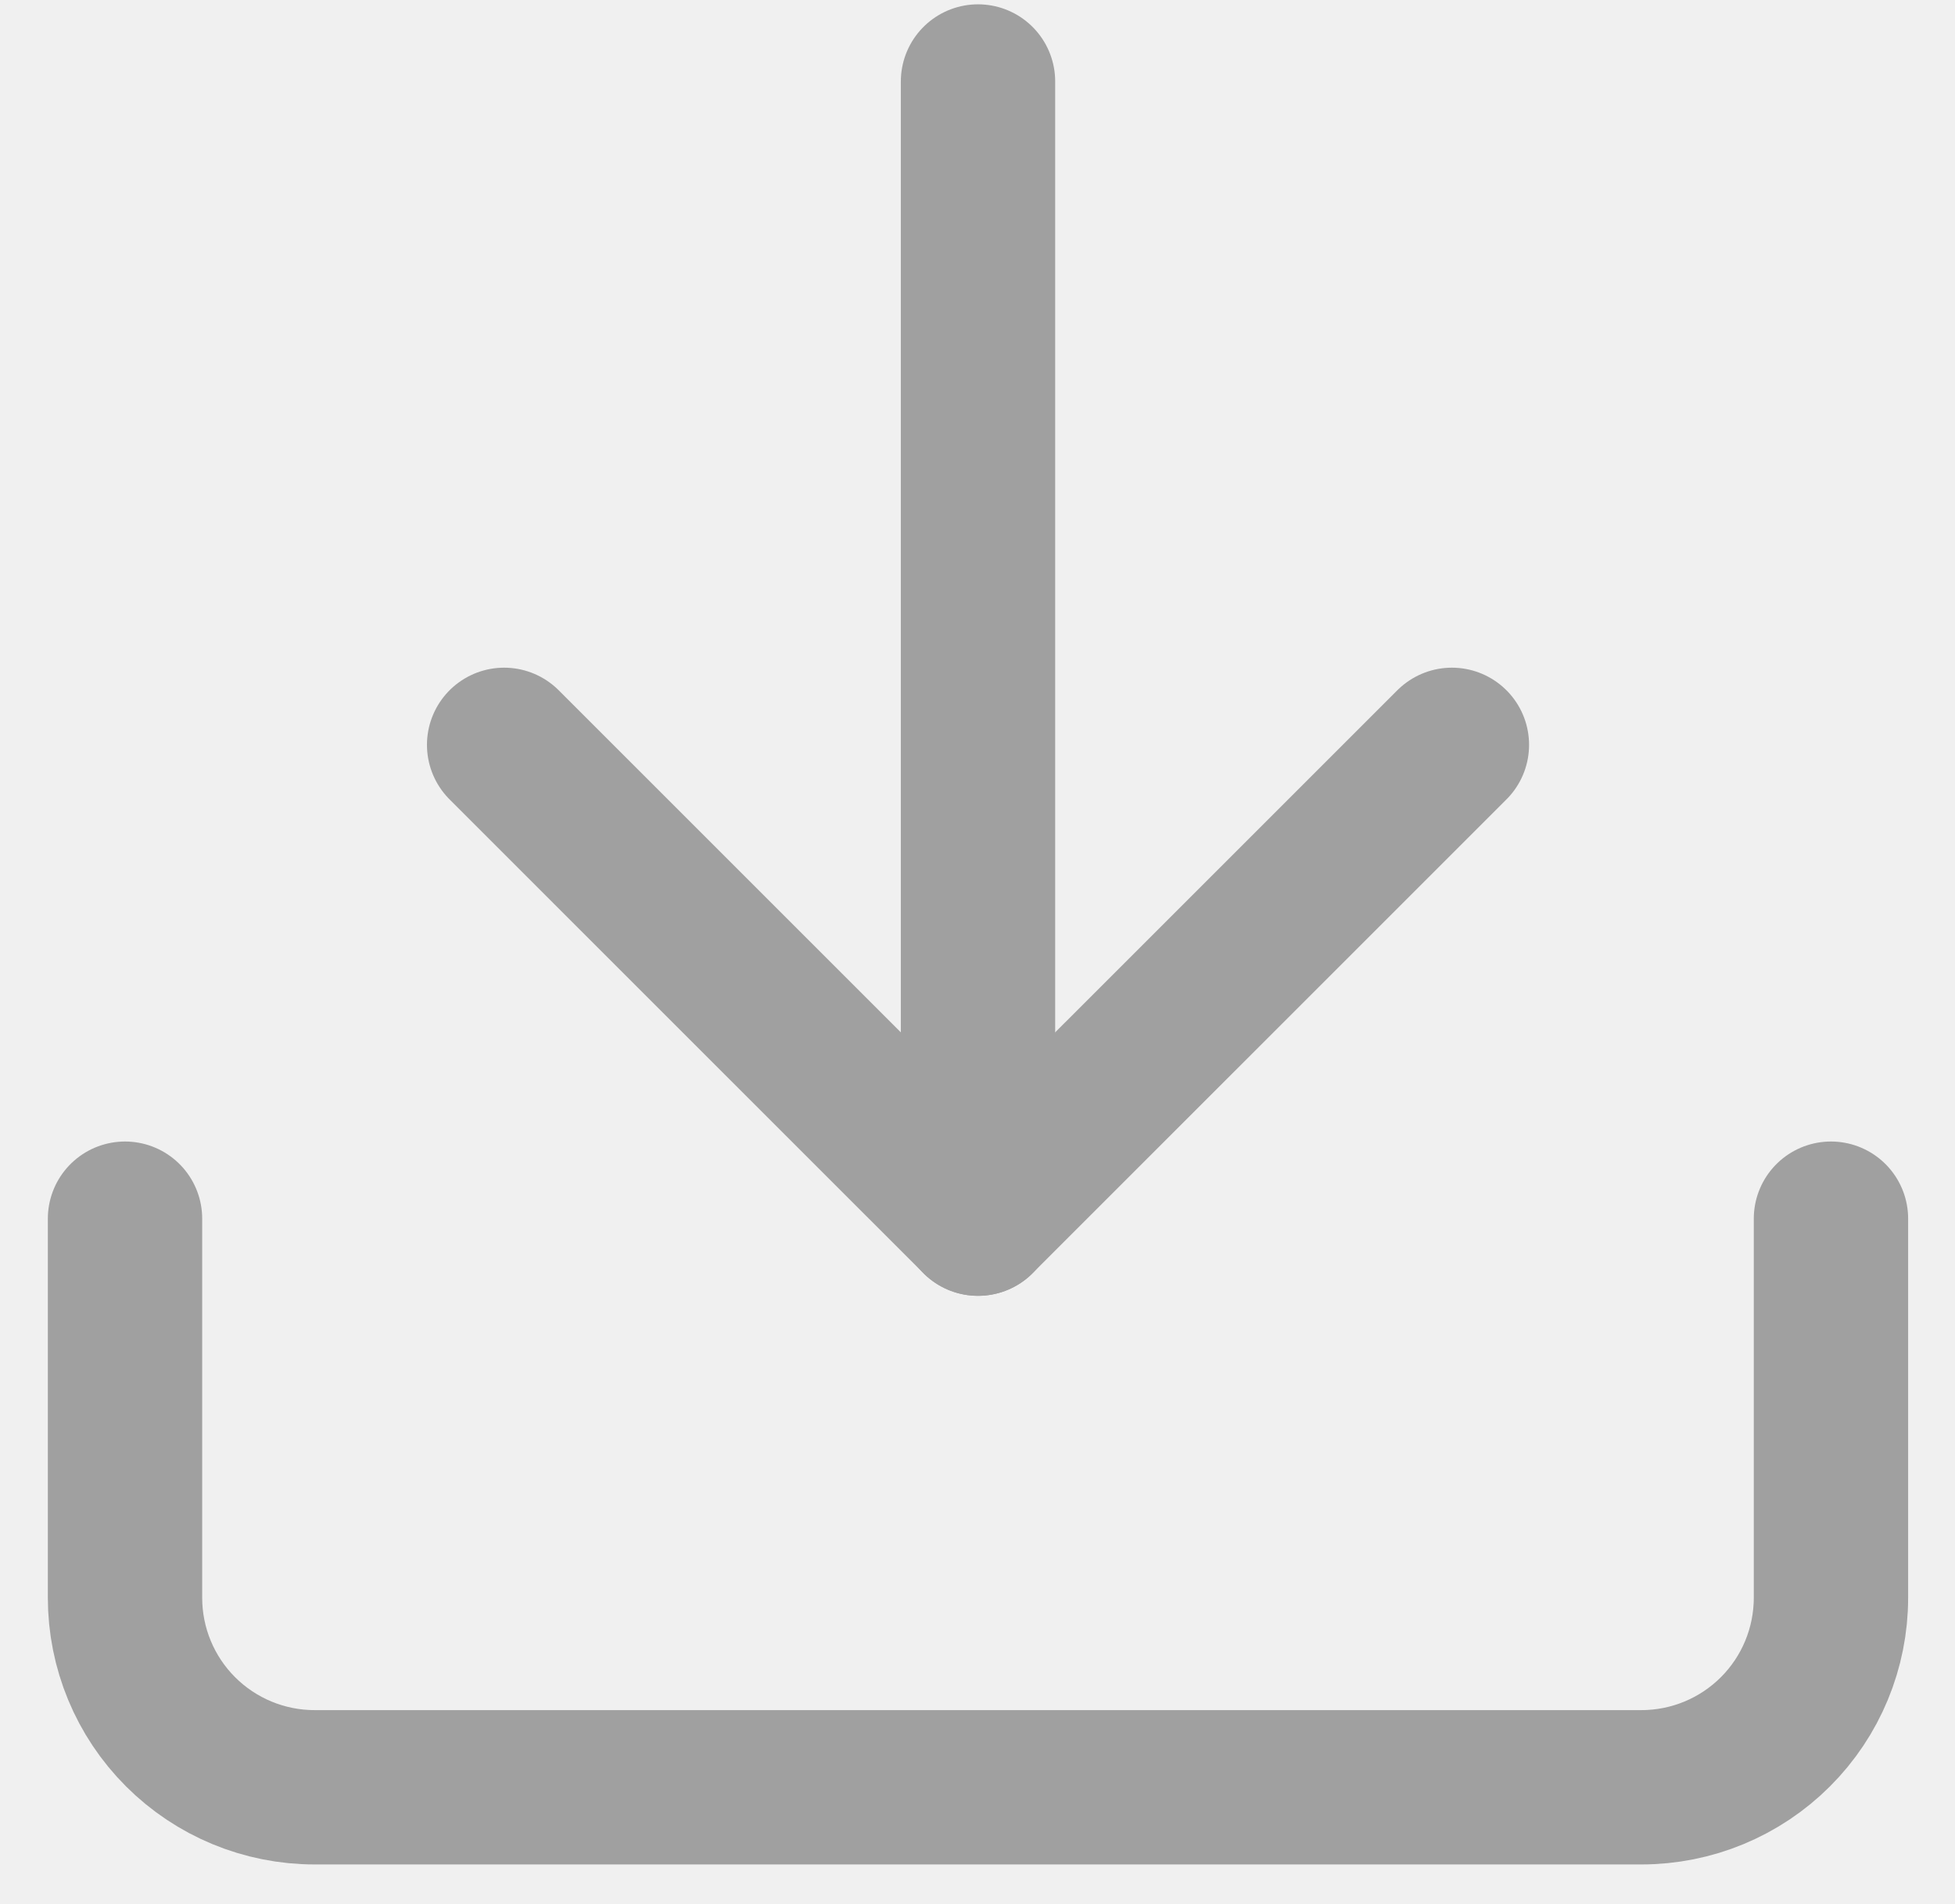
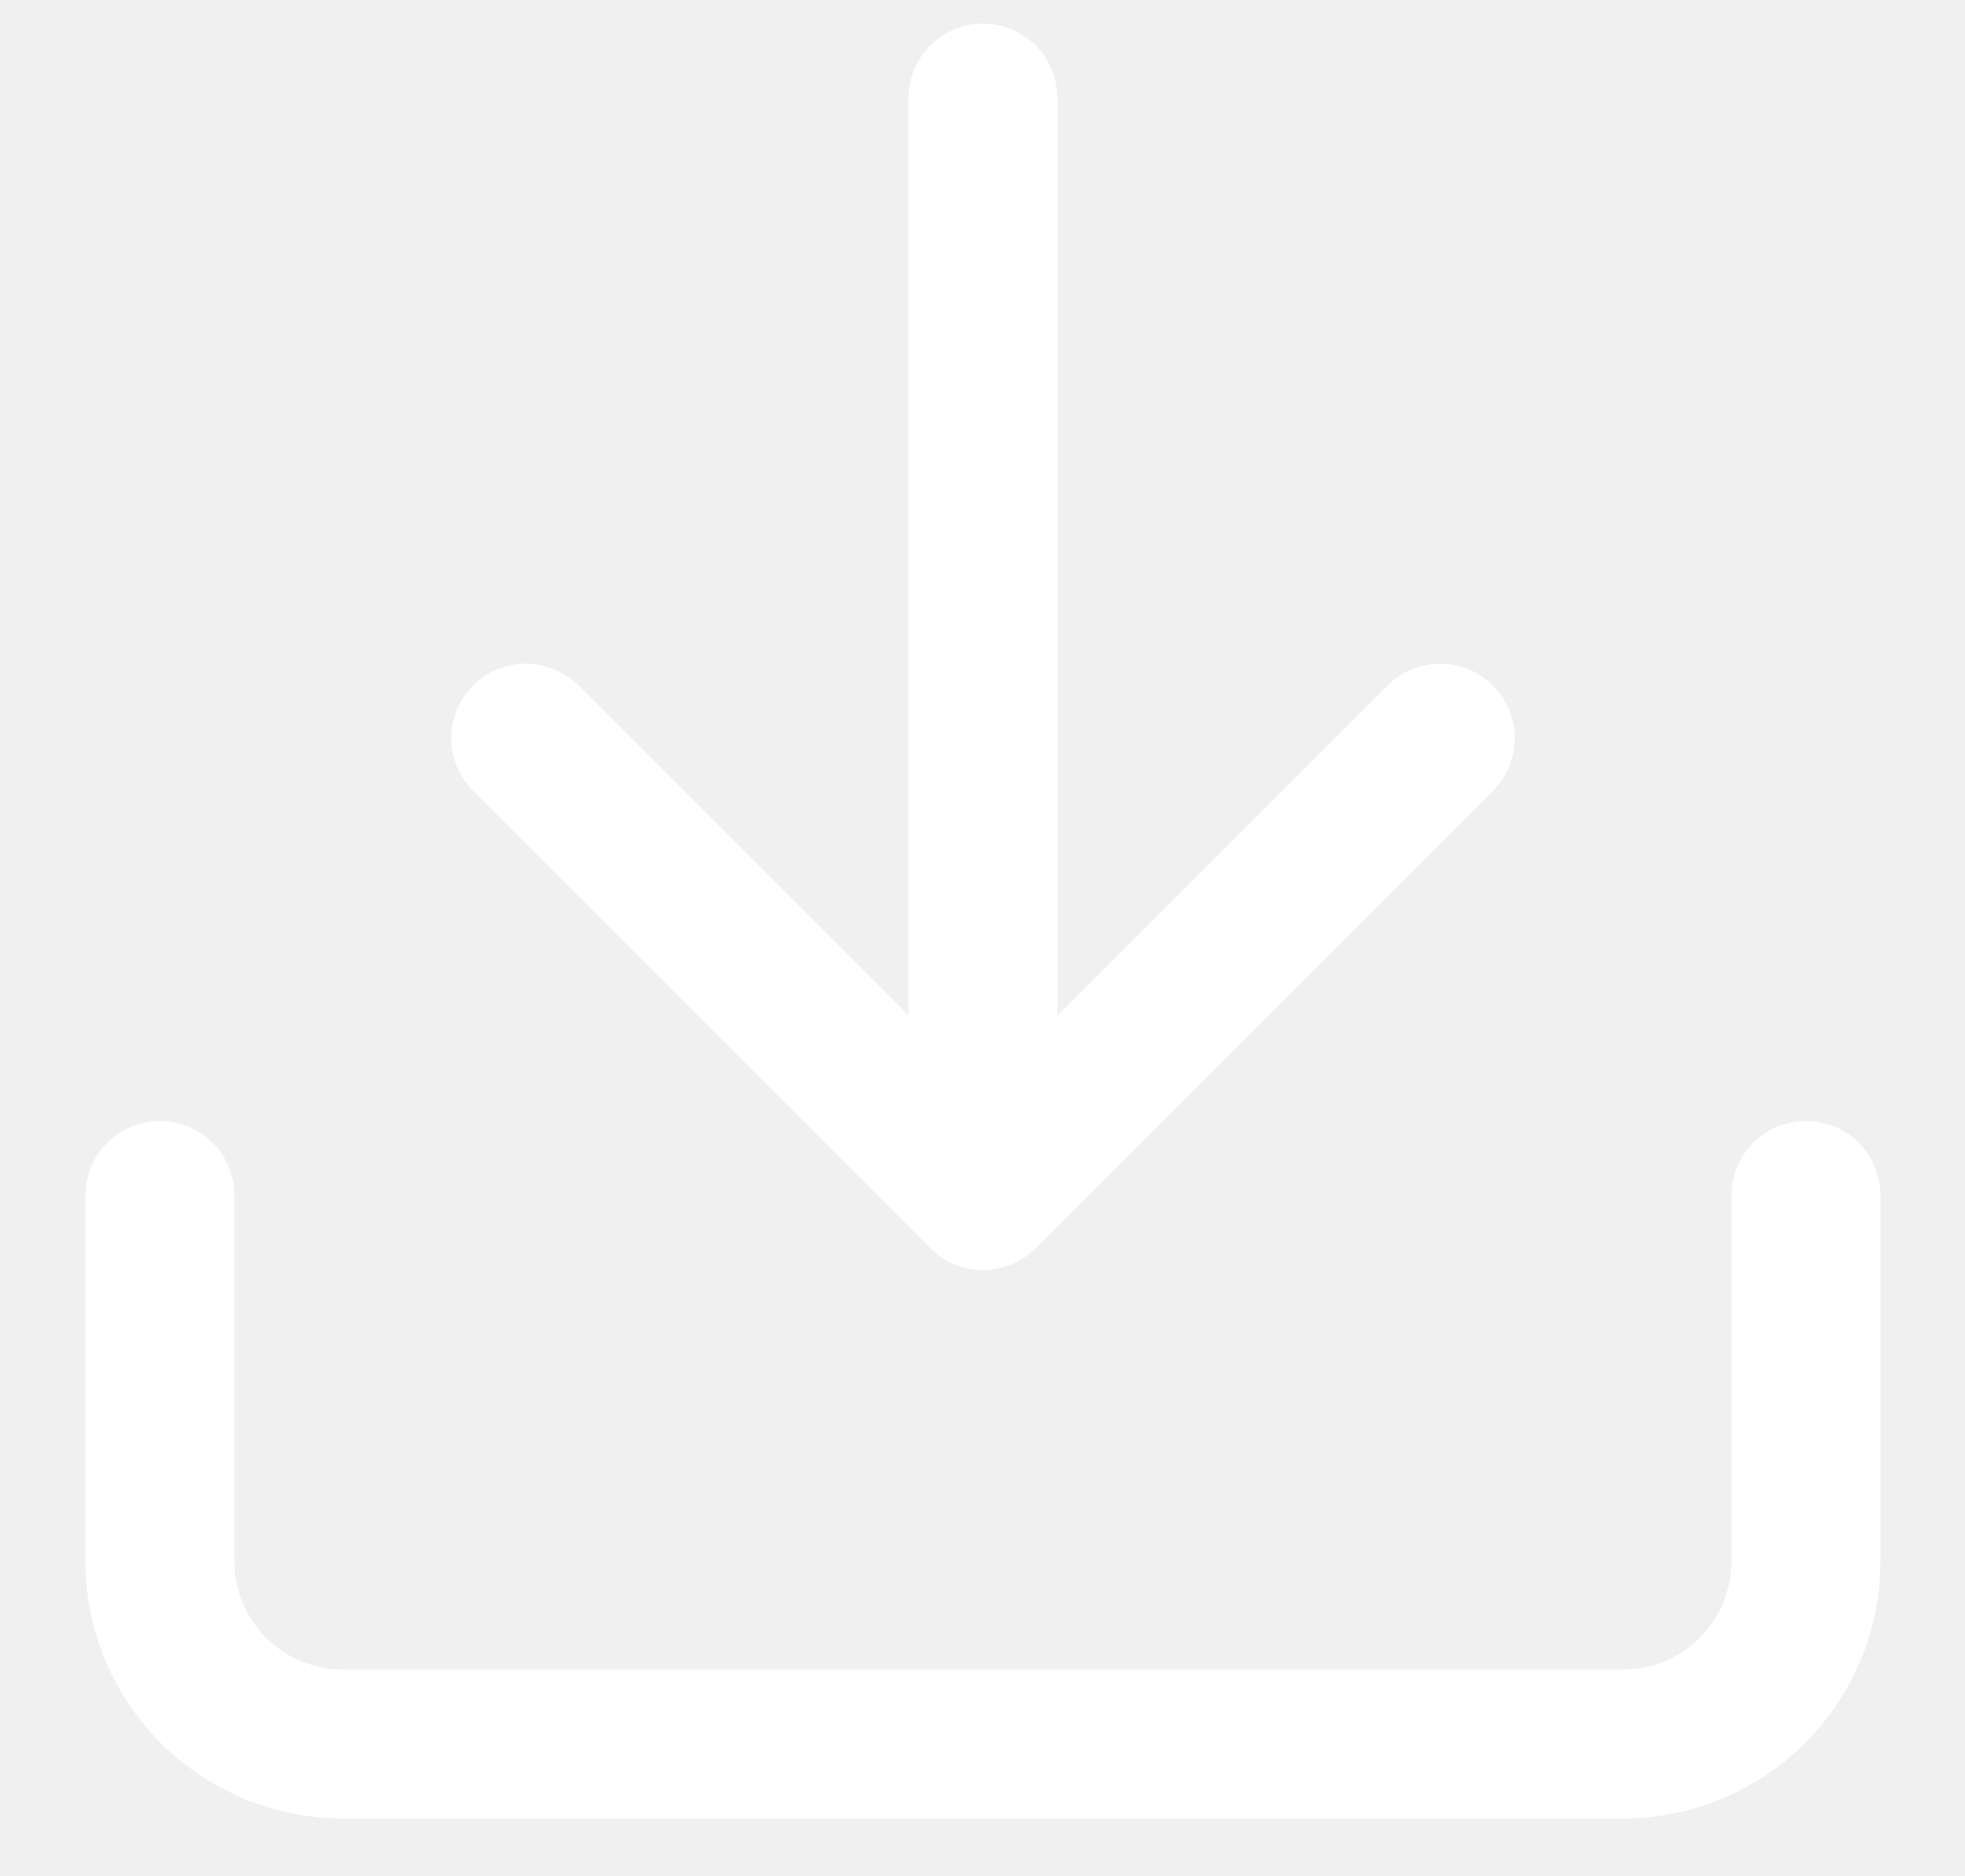
- <svg xmlns="http://www.w3.org/2000/svg" width="38" height="37" viewBox="0 0 38 37" fill="none">
-   <path d="M35.589 23.69V31.059C35.589 32.036 35.201 32.974 34.51 33.664C33.819 34.355 32.882 34.743 31.905 34.743H6.114C5.137 34.743 4.2 34.355 3.509 33.664C2.818 32.974 2.43 32.036 2.43 31.059V23.69" stroke="#A0A0A0" stroke-width="3" stroke-linecap="round" stroke-linejoin="round" />
-   <path d="M9.799 14.479L19.01 23.689L28.221 14.479" stroke="#A0A0A0" stroke-width="3" stroke-linecap="round" stroke-linejoin="round" />
-   <path d="M19.01 23.69V1.584" stroke="#A0A0A0" stroke-width="3" stroke-linecap="round" stroke-linejoin="round" />
+ <svg xmlns="http://www.w3.org/2000/svg" width="44" height="42" viewBox="0 0 44 42" fill="none">
+   <g clip-path="url(#clip0_945_1787)">
+     <path d="M40.438 26.77V34.96C40.438 36.046 40.007 37.088 39.239 37.856C38.471 38.624 37.429 39.056 36.343 39.056H7.675C6.589 39.056 5.548 38.624 4.78 37.856C4.012 37.088 3.58 36.046 3.58 34.96V26.77" stroke="white" stroke-width="3.335" stroke-linecap="round" stroke-linejoin="round" />
+     <path d="M11.773 16.531L22.012 26.77L32.25 16.531" stroke="white" stroke-width="3.335" stroke-linecap="round" stroke-linejoin="round" />
+     <path d="M22.01 26.769V2.197" stroke="white" stroke-width="3.335" stroke-linecap="round" stroke-linejoin="round" />
+   </g>
+   <defs>
+     <clipPath id="clip0_945_1787">
+       <rect width="42.239" height="41.127" fill="white" transform="translate(0.880859 0.4375)" />
+     </clipPath>
+   </defs>
</svg>
